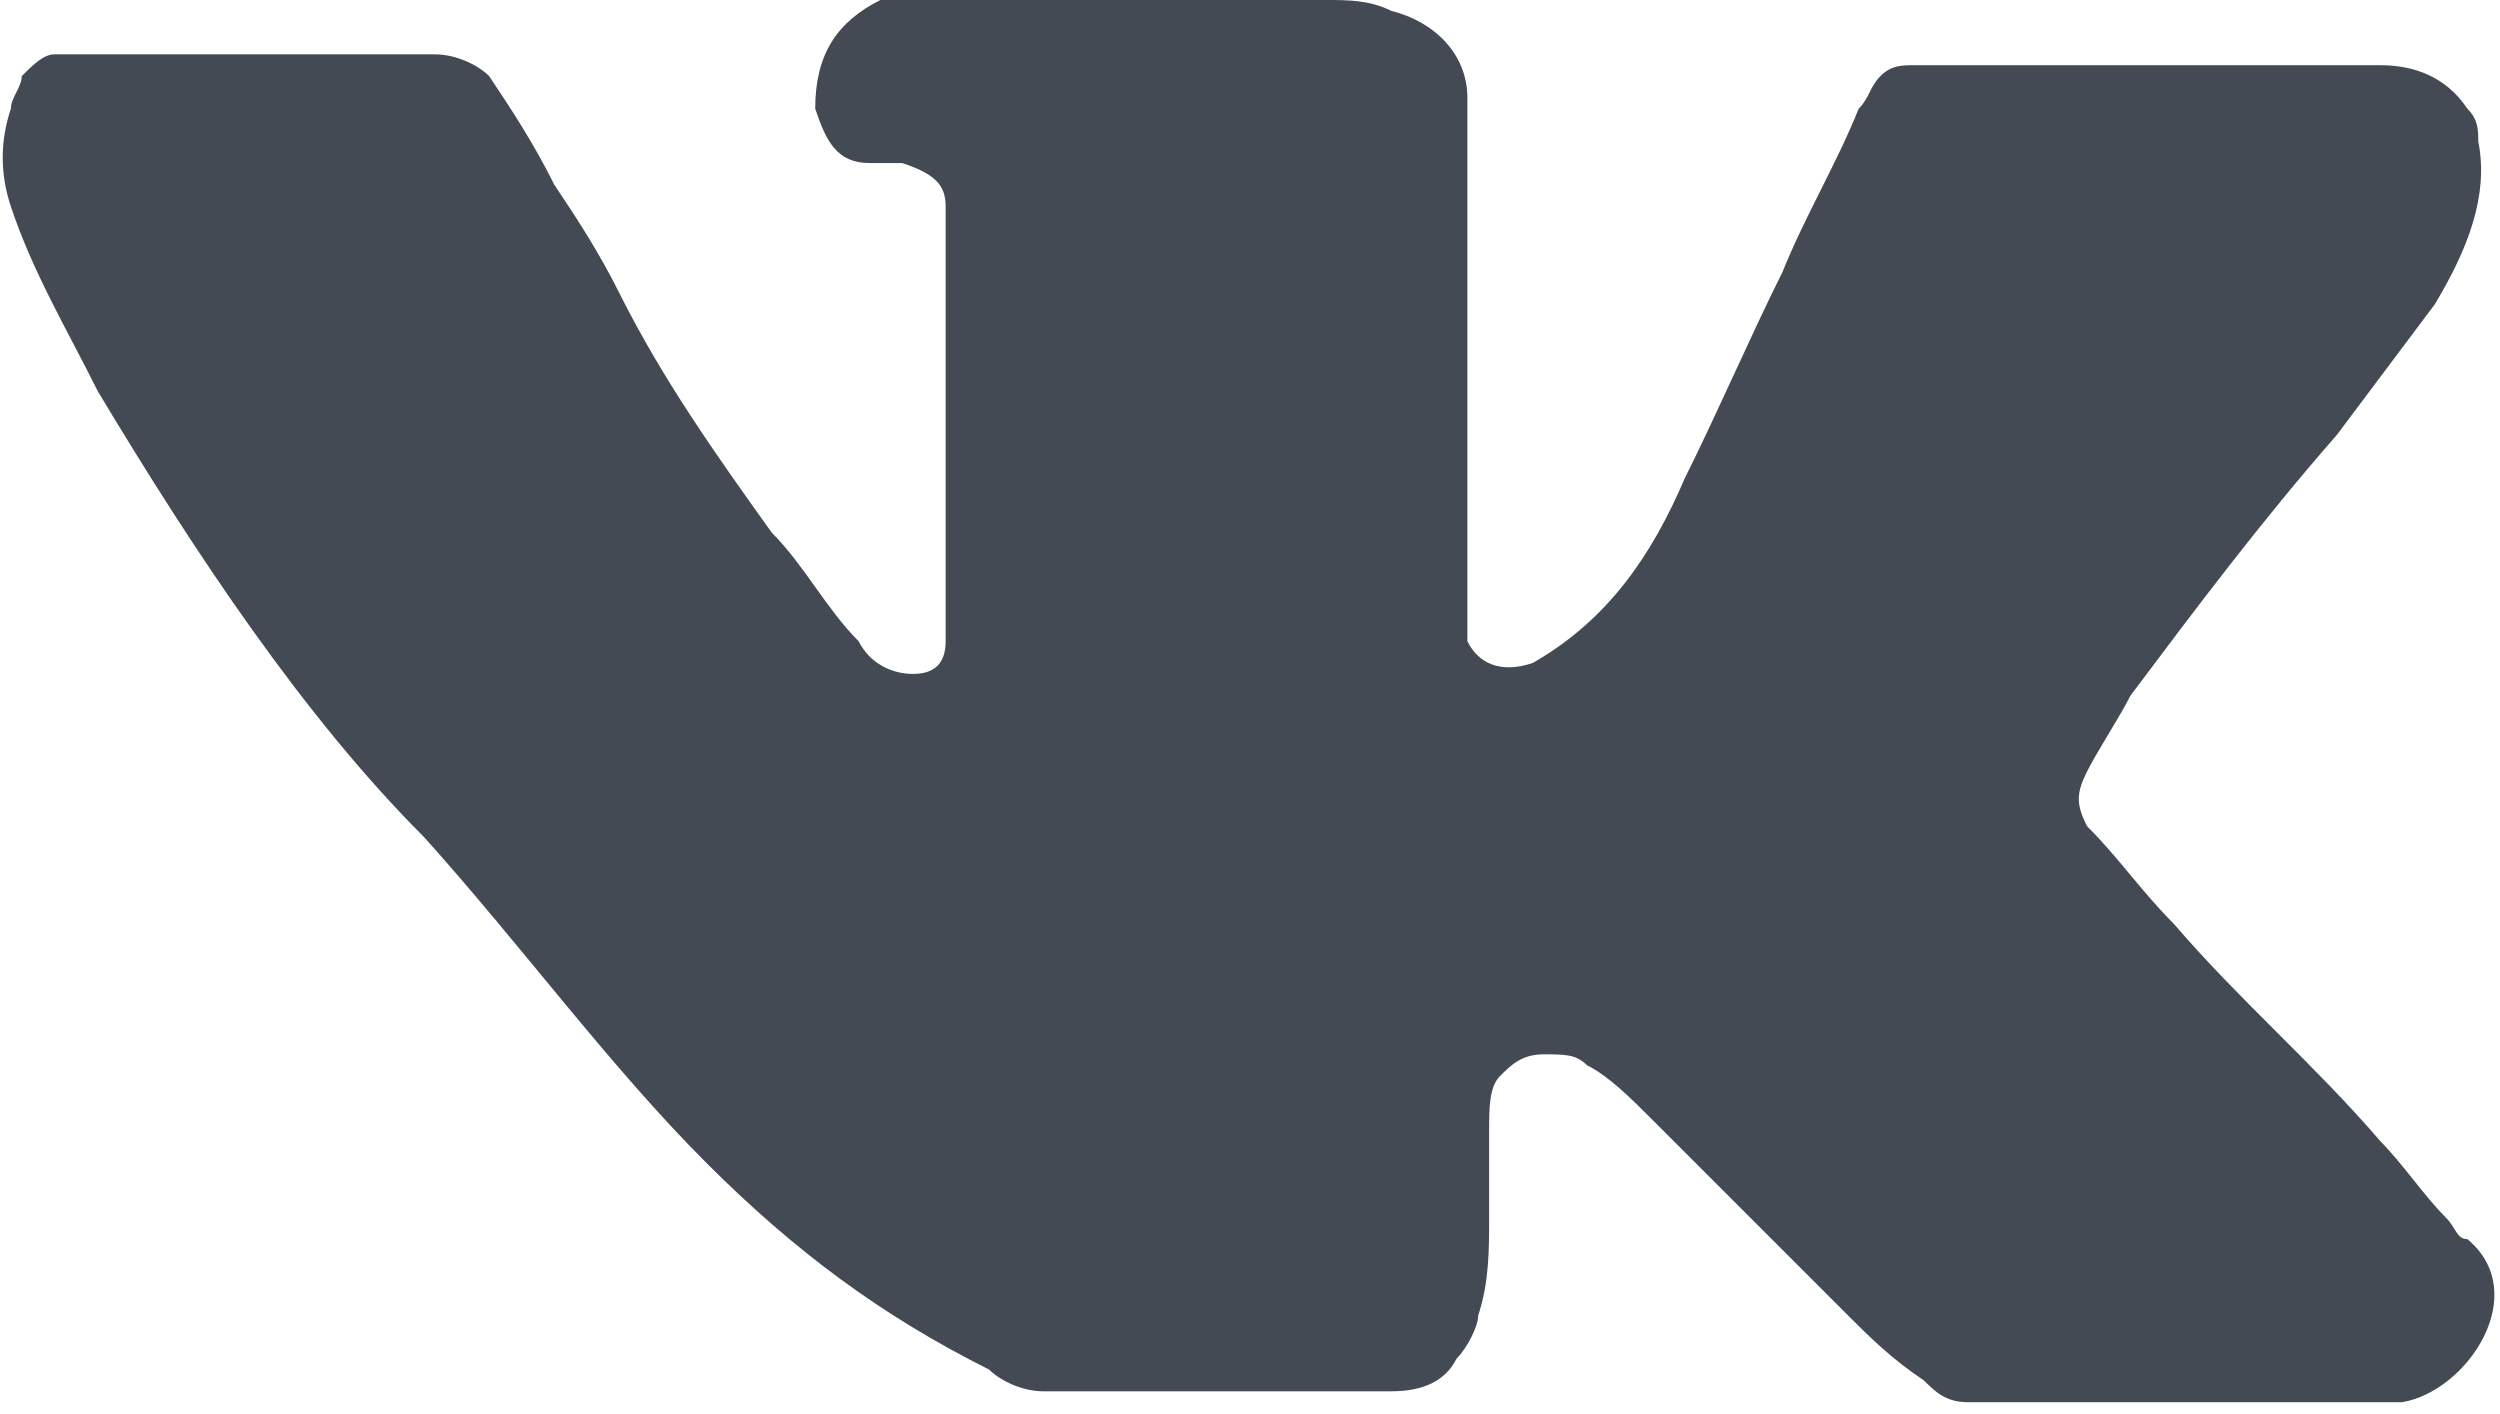
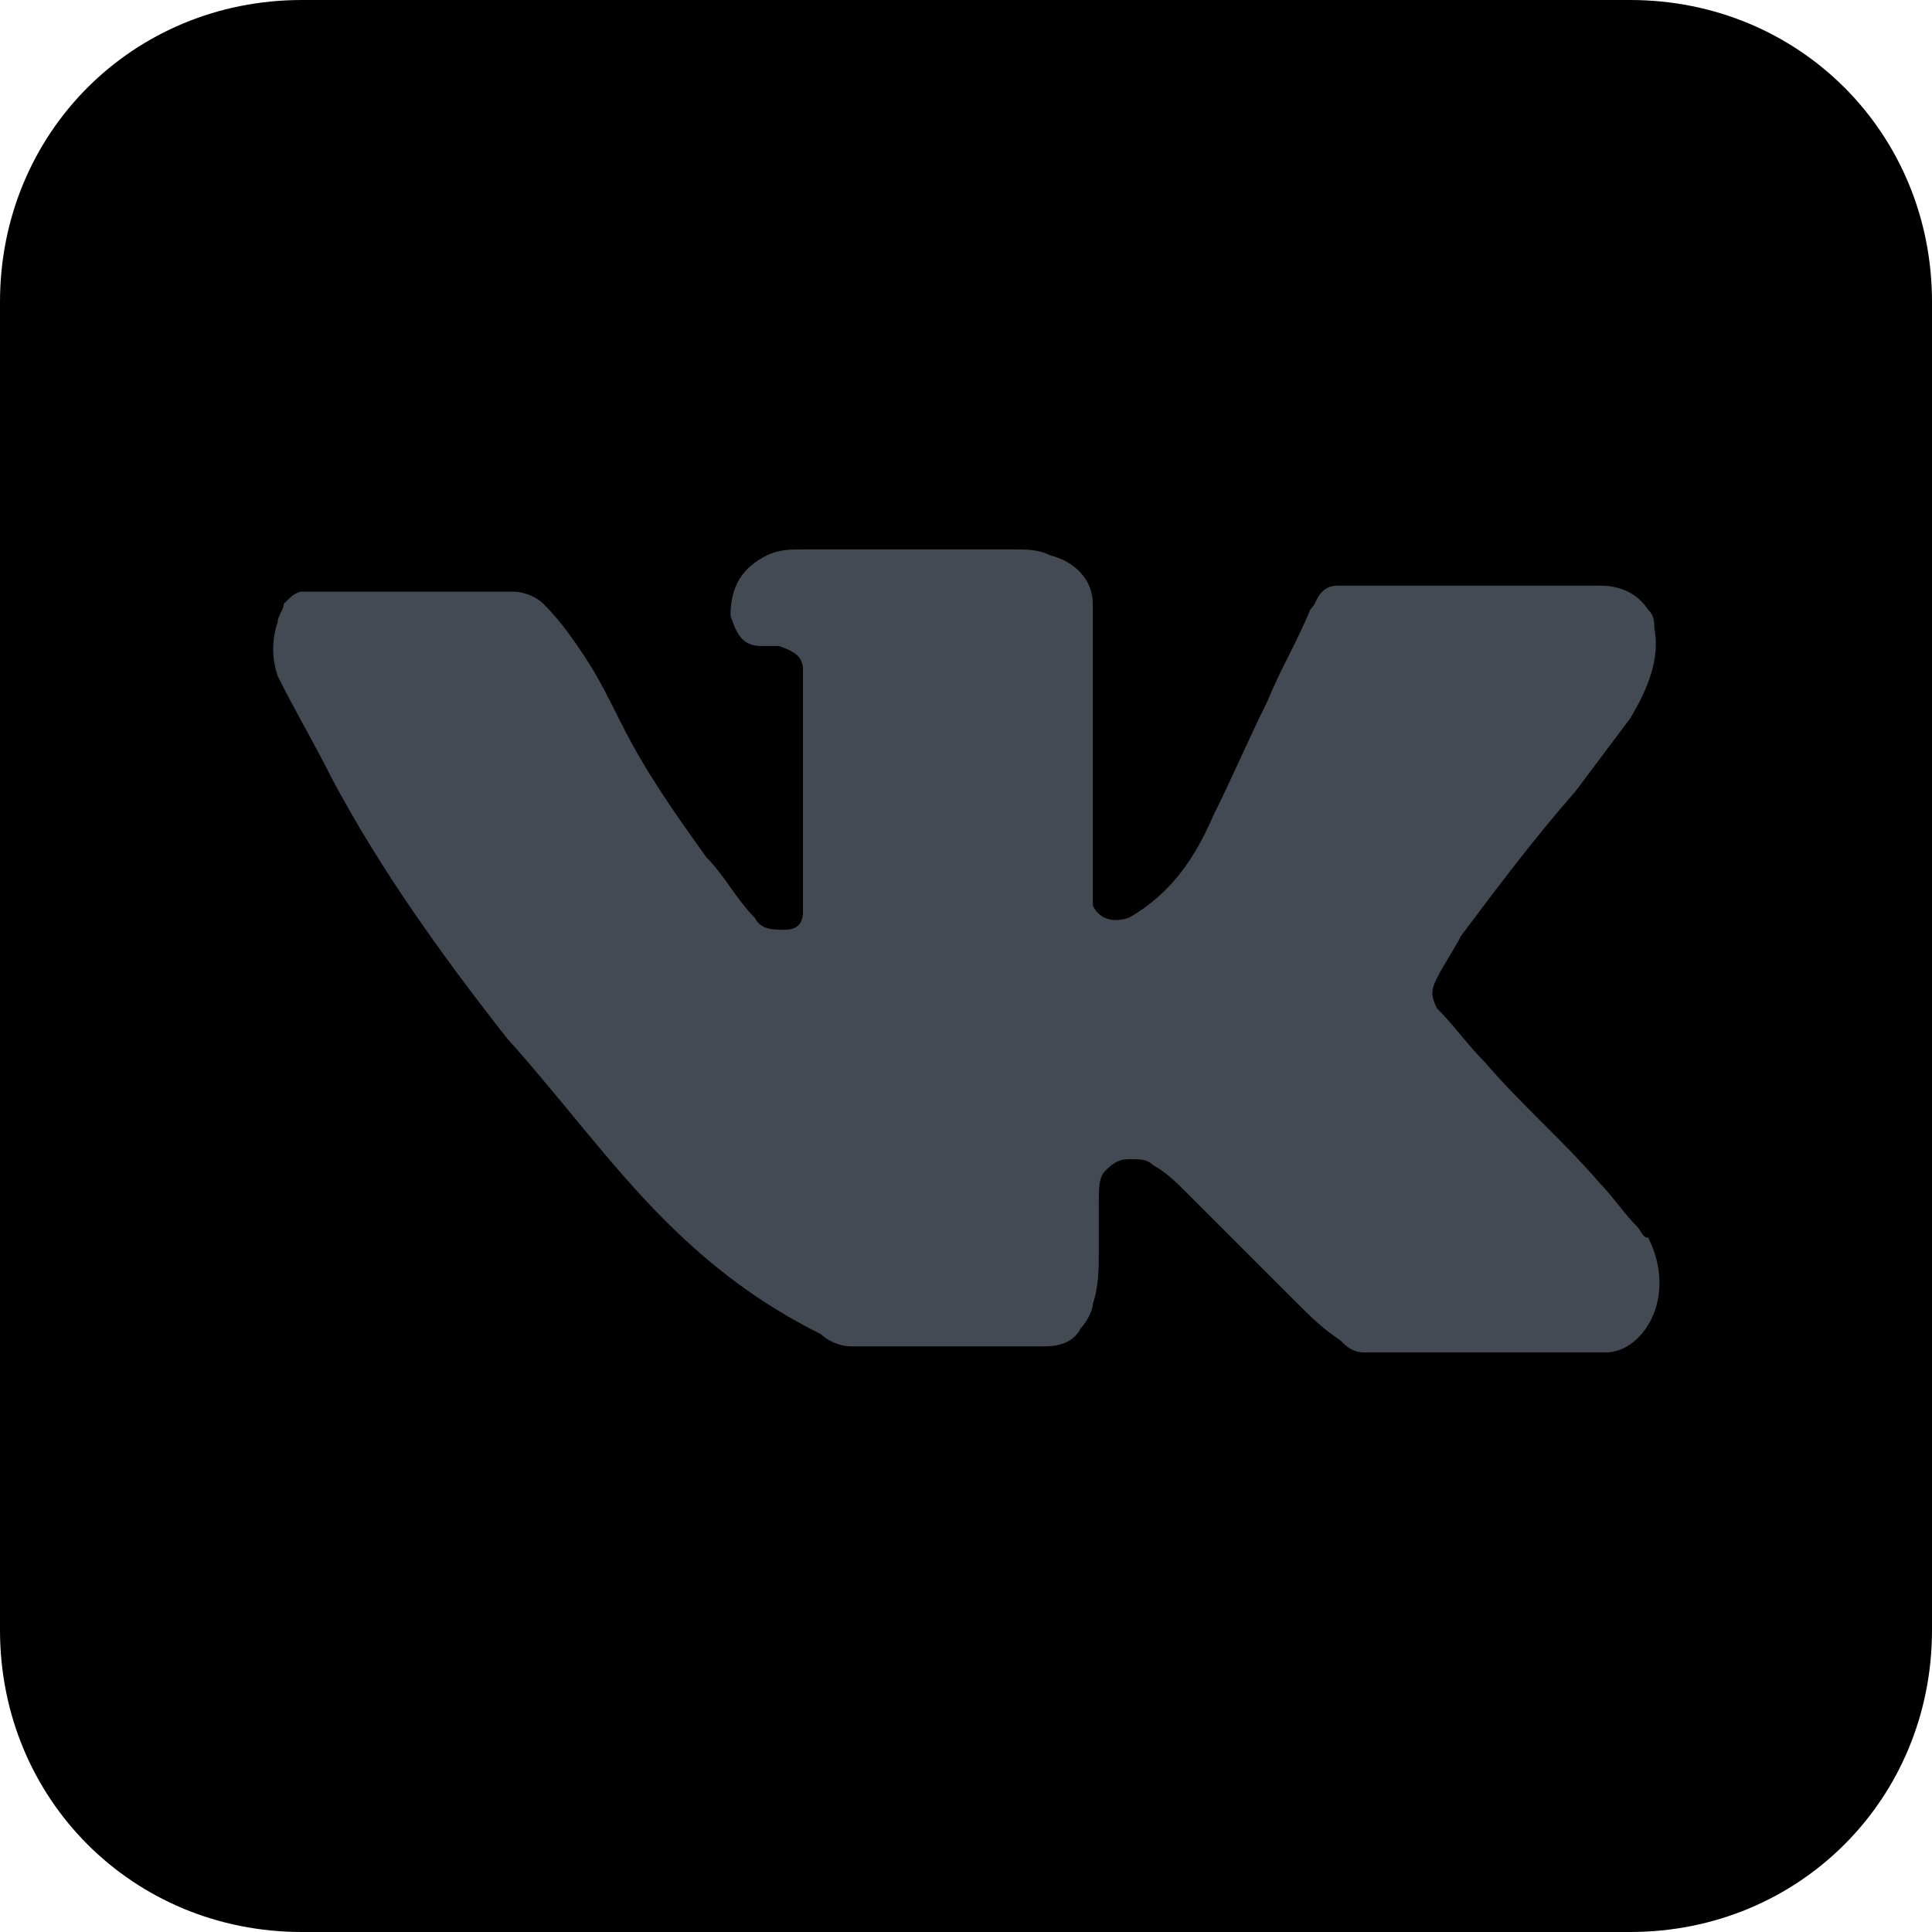
- <svg xmlns="http://www.w3.org/2000/svg" version="1.1" id="Слой_1" x="0px" y="0px" viewBox="0 0 23 13" style="enable-background:new 0 0 23 13;" xml:space="preserve">
+ <svg xmlns="http://www.w3.org/2000/svg" version="1.1" id="Слой_1" x="0px" y="0px" viewBox="0 0 32 32" style="enable-background:new 0 0 32 32;" xml:space="preserve">
  <style type="text/css">
- 	.st0{fill:#444A54;}
+ 	.st0{fill-rule:evenodd;clip-rule:evenodd;fill:#000000;}
+ 	.st1{fill:#444A54;}
</style>
-   <path class="st0" d="M22.1,12.9c-0.1,0-0.2,0-0.4,0c-1.2,0-2.4,0-3.6,0c-0.2,0-0.3-0.1-0.4-0.2c-0.3-0.2-0.5-0.4-0.7-0.6  c-0.6-0.6-1.2-1.2-1.8-1.8c-0.2-0.2-0.4-0.4-0.6-0.5c-0.1-0.1-0.2-0.1-0.4-0.1c-0.2,0-0.3,0.1-0.4,0.2c-0.1,0.1-0.1,0.3-0.1,0.5  c0,0.3,0,0.6,0,0.8c0,0.3,0,0.6-0.1,0.9c0,0.1-0.1,0.3-0.2,0.4c-0.1,0.2-0.3,0.3-0.6,0.3c-1.1,0-2.1,0-3.2,0c-0.2,0-0.4-0.1-0.5-0.2  c-1-0.5-1.8-1.1-2.6-1.9c-0.9-0.9-1.7-2-2.6-3C2.8,6.6,1.8,5.1,0.9,3.6C0.6,3,0.3,2.5,0.1,1.9C0,1.6,0,1.3,0.1,1  c0-0.1,0.1-0.2,0.1-0.3c0.1-0.1,0.2-0.2,0.3-0.2c0.1,0,0.1,0,0.2,0c1.1,0,2.2,0,3.3,0c0.2,0,0.4,0.1,0.5,0.2C4.7,1,4.9,1.3,5.1,1.7  C5.3,2,5.5,2.3,5.7,2.7c0.4,0.8,0.9,1.5,1.4,2.2c0.3,0.3,0.5,0.7,0.8,1C8,6.1,8.2,6.2,8.4,6.2c0.2,0,0.3-0.1,0.3-0.3  c0,0,0-0.1,0-0.1c0-1.2,0-2.4,0-3.6c0-0.1,0-0.2,0-0.3c0-0.2-0.1-0.3-0.4-0.4c-0.1,0-0.2,0-0.3,0c-0.3,0-0.4-0.2-0.5-0.5  c0-0.5,0.2-0.8,0.6-1C8.3,0,8.5,0,8.7,0c1,0,2,0,2.9,0c0.2,0,0.4,0,0.6,0c0.2,0,0.4,0,0.6,0.1c0.4,0.1,0.7,0.4,0.7,0.8  c0,0.1,0,0.2,0,0.3c0,0.7,0,1.5,0,2.2c0,0.8,0,1.5,0,2.3c0,0.1,0,0.2,0,0.2c0.1,0.2,0.3,0.3,0.6,0.2c0.7-0.4,1.1-1,1.4-1.7  c0.3-0.6,0.6-1.3,0.9-1.9c0.2-0.5,0.5-1,0.7-1.5c0.1-0.1,0.1-0.2,0.2-0.3c0.1-0.1,0.2-0.1,0.3-0.1c1.4,0,2.8,0,4.3,0  c0.3,0,0.6,0.1,0.8,0.4c0.1,0.1,0.1,0.2,0.1,0.3c0.1,0.5-0.1,1-0.4,1.5c-0.3,0.4-0.6,0.8-0.9,1.2c-0.7,0.8-1.3,1.6-1.9,2.4  c-0.1,0.2-0.3,0.5-0.4,0.7c-0.1,0.2-0.1,0.3,0,0.5c0.3,0.3,0.5,0.6,0.8,0.9c0.6,0.7,1.3,1.3,1.9,2c0.2,0.2,0.4,0.5,0.6,0.7  c0.1,0.1,0.1,0.2,0.2,0.2C23.3,11.9,22.7,12.8,22.1,12.9z" />
+   <path class="st0" d="M5,0h22c2.8,0,5,2.2,5,5v22c0,2.8-2.2,5-5,5H5c-2.8,0-5-2.2-5-5V5C0,2.2,2.2,0,5,0z" />
+   <path class="st1" d="M26.6,22.4c-0.1,0-0.2,0-0.4,0c-1.2,0-2.4,0-3.6,0c-0.2,0-0.3-0.1-0.4-0.2c-0.3-0.2-0.5-0.4-0.7-0.6  c-0.6-0.6-1.2-1.2-1.8-1.8c-0.2-0.2-0.4-0.4-0.6-0.5c-0.1-0.1-0.2-0.1-0.4-0.1c-0.2,0-0.3,0.1-0.4,0.2c-0.1,0.1-0.1,0.3-0.1,0.5  c0,0.3,0,0.6,0,0.8c0,0.3,0,0.6-0.1,0.9c0,0.1-0.1,0.3-0.2,0.4c-0.1,0.2-0.3,0.3-0.6,0.3c-1.1,0-2.1,0-3.2,0c-0.2,0-0.4-0.1-0.5-0.2  c-1-0.5-1.8-1.1-2.6-1.9c-0.9-0.9-1.7-2-2.6-3c-1.1-1.4-2.1-2.8-2.9-4.3c-0.3-0.6-0.6-1.1-0.9-1.7c-0.1-0.3-0.1-0.6,0-0.9  c0-0.1,0.1-0.2,0.1-0.3c0.1-0.1,0.2-0.2,0.3-0.2c0.1,0,0.1,0,0.2,0c1.1,0,2.2,0,3.3,0c0.2,0,0.4,0.1,0.5,0.2  c0.3,0.3,0.5,0.6,0.7,0.9c0.2,0.3,0.4,0.7,0.6,1.1c0.4,0.8,0.9,1.5,1.4,2.2c0.3,0.3,0.5,0.7,0.8,1c0.1,0.2,0.3,0.2,0.5,0.2  c0.2,0,0.3-0.1,0.3-0.3c0,0,0-0.1,0-0.1c0-1.2,0-2.4,0-3.6c0-0.1,0-0.2,0-0.3c0-0.2-0.1-0.3-0.4-0.4c-0.1,0-0.2,0-0.3,0  c-0.3,0-0.4-0.2-0.5-0.5c0-0.5,0.2-0.8,0.6-1c0.2-0.1,0.4-0.1,0.6-0.1c1,0,2,0,2.9,0c0.2,0,0.4,0,0.6,0c0.2,0,0.4,0,0.6,0.1  c0.4,0.1,0.7,0.4,0.7,0.8c0,0.1,0,0.2,0,0.3c0,0.7,0,1.5,0,2.2c0,0.8,0,1.5,0,2.3c0,0.1,0,0.2,0,0.2c0.1,0.2,0.3,0.3,0.6,0.2  c0.7-0.4,1.1-1,1.4-1.7c0.3-0.6,0.6-1.3,0.9-1.9c0.2-0.5,0.5-1,0.7-1.5c0.1-0.1,0.1-0.2,0.2-0.3c0.1-0.1,0.2-0.1,0.3-0.1  c1.4,0,2.8,0,4.3,0c0.3,0,0.6,0.1,0.8,0.4c0.1,0.1,0.1,0.2,0.1,0.3c0.1,0.5-0.1,1-0.4,1.5c-0.3,0.4-0.6,0.8-0.9,1.2  c-0.7,0.8-1.3,1.6-1.9,2.4c-0.1,0.2-0.3,0.5-0.4,0.7c-0.1,0.2-0.1,0.3,0,0.5c0.3,0.3,0.5,0.6,0.8,0.9c0.6,0.7,1.3,1.3,1.9,2  c0.2,0.2,0.4,0.5,0.6,0.7c0.1,0.1,0.1,0.2,0.2,0.2C27.8,21.5,27.2,22.4,26.6,22.4z" />
</svg>
